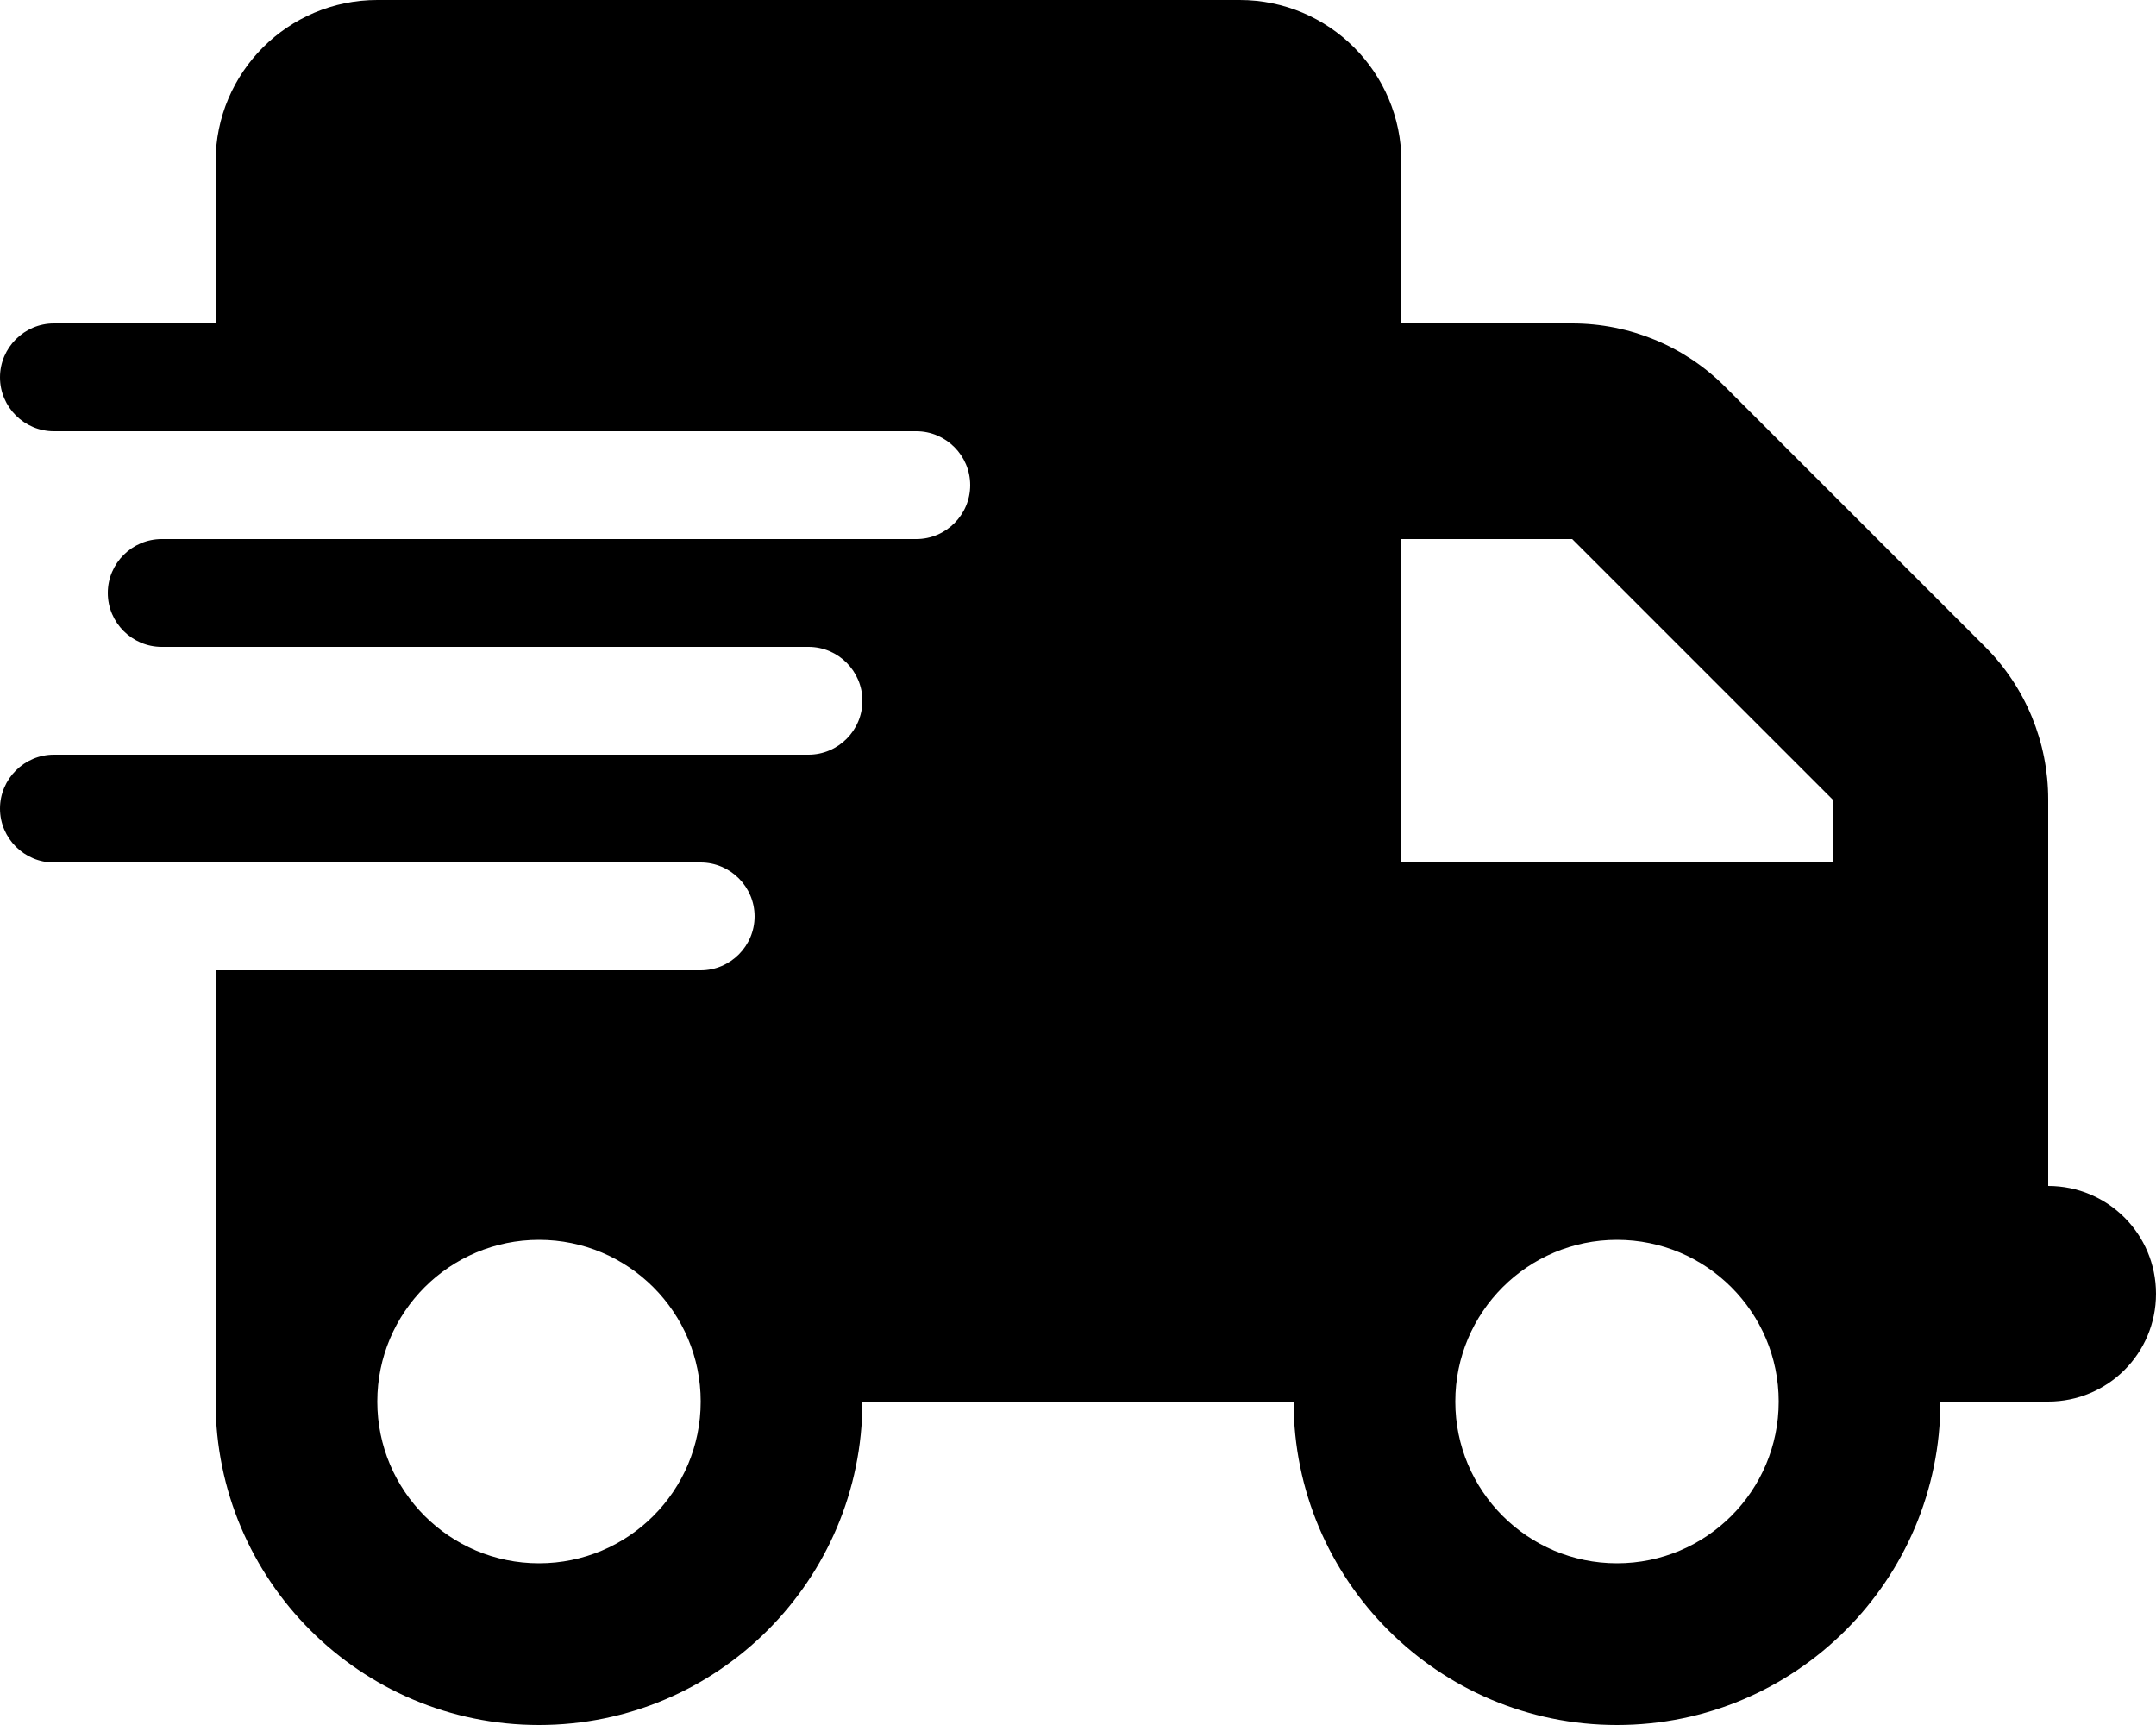
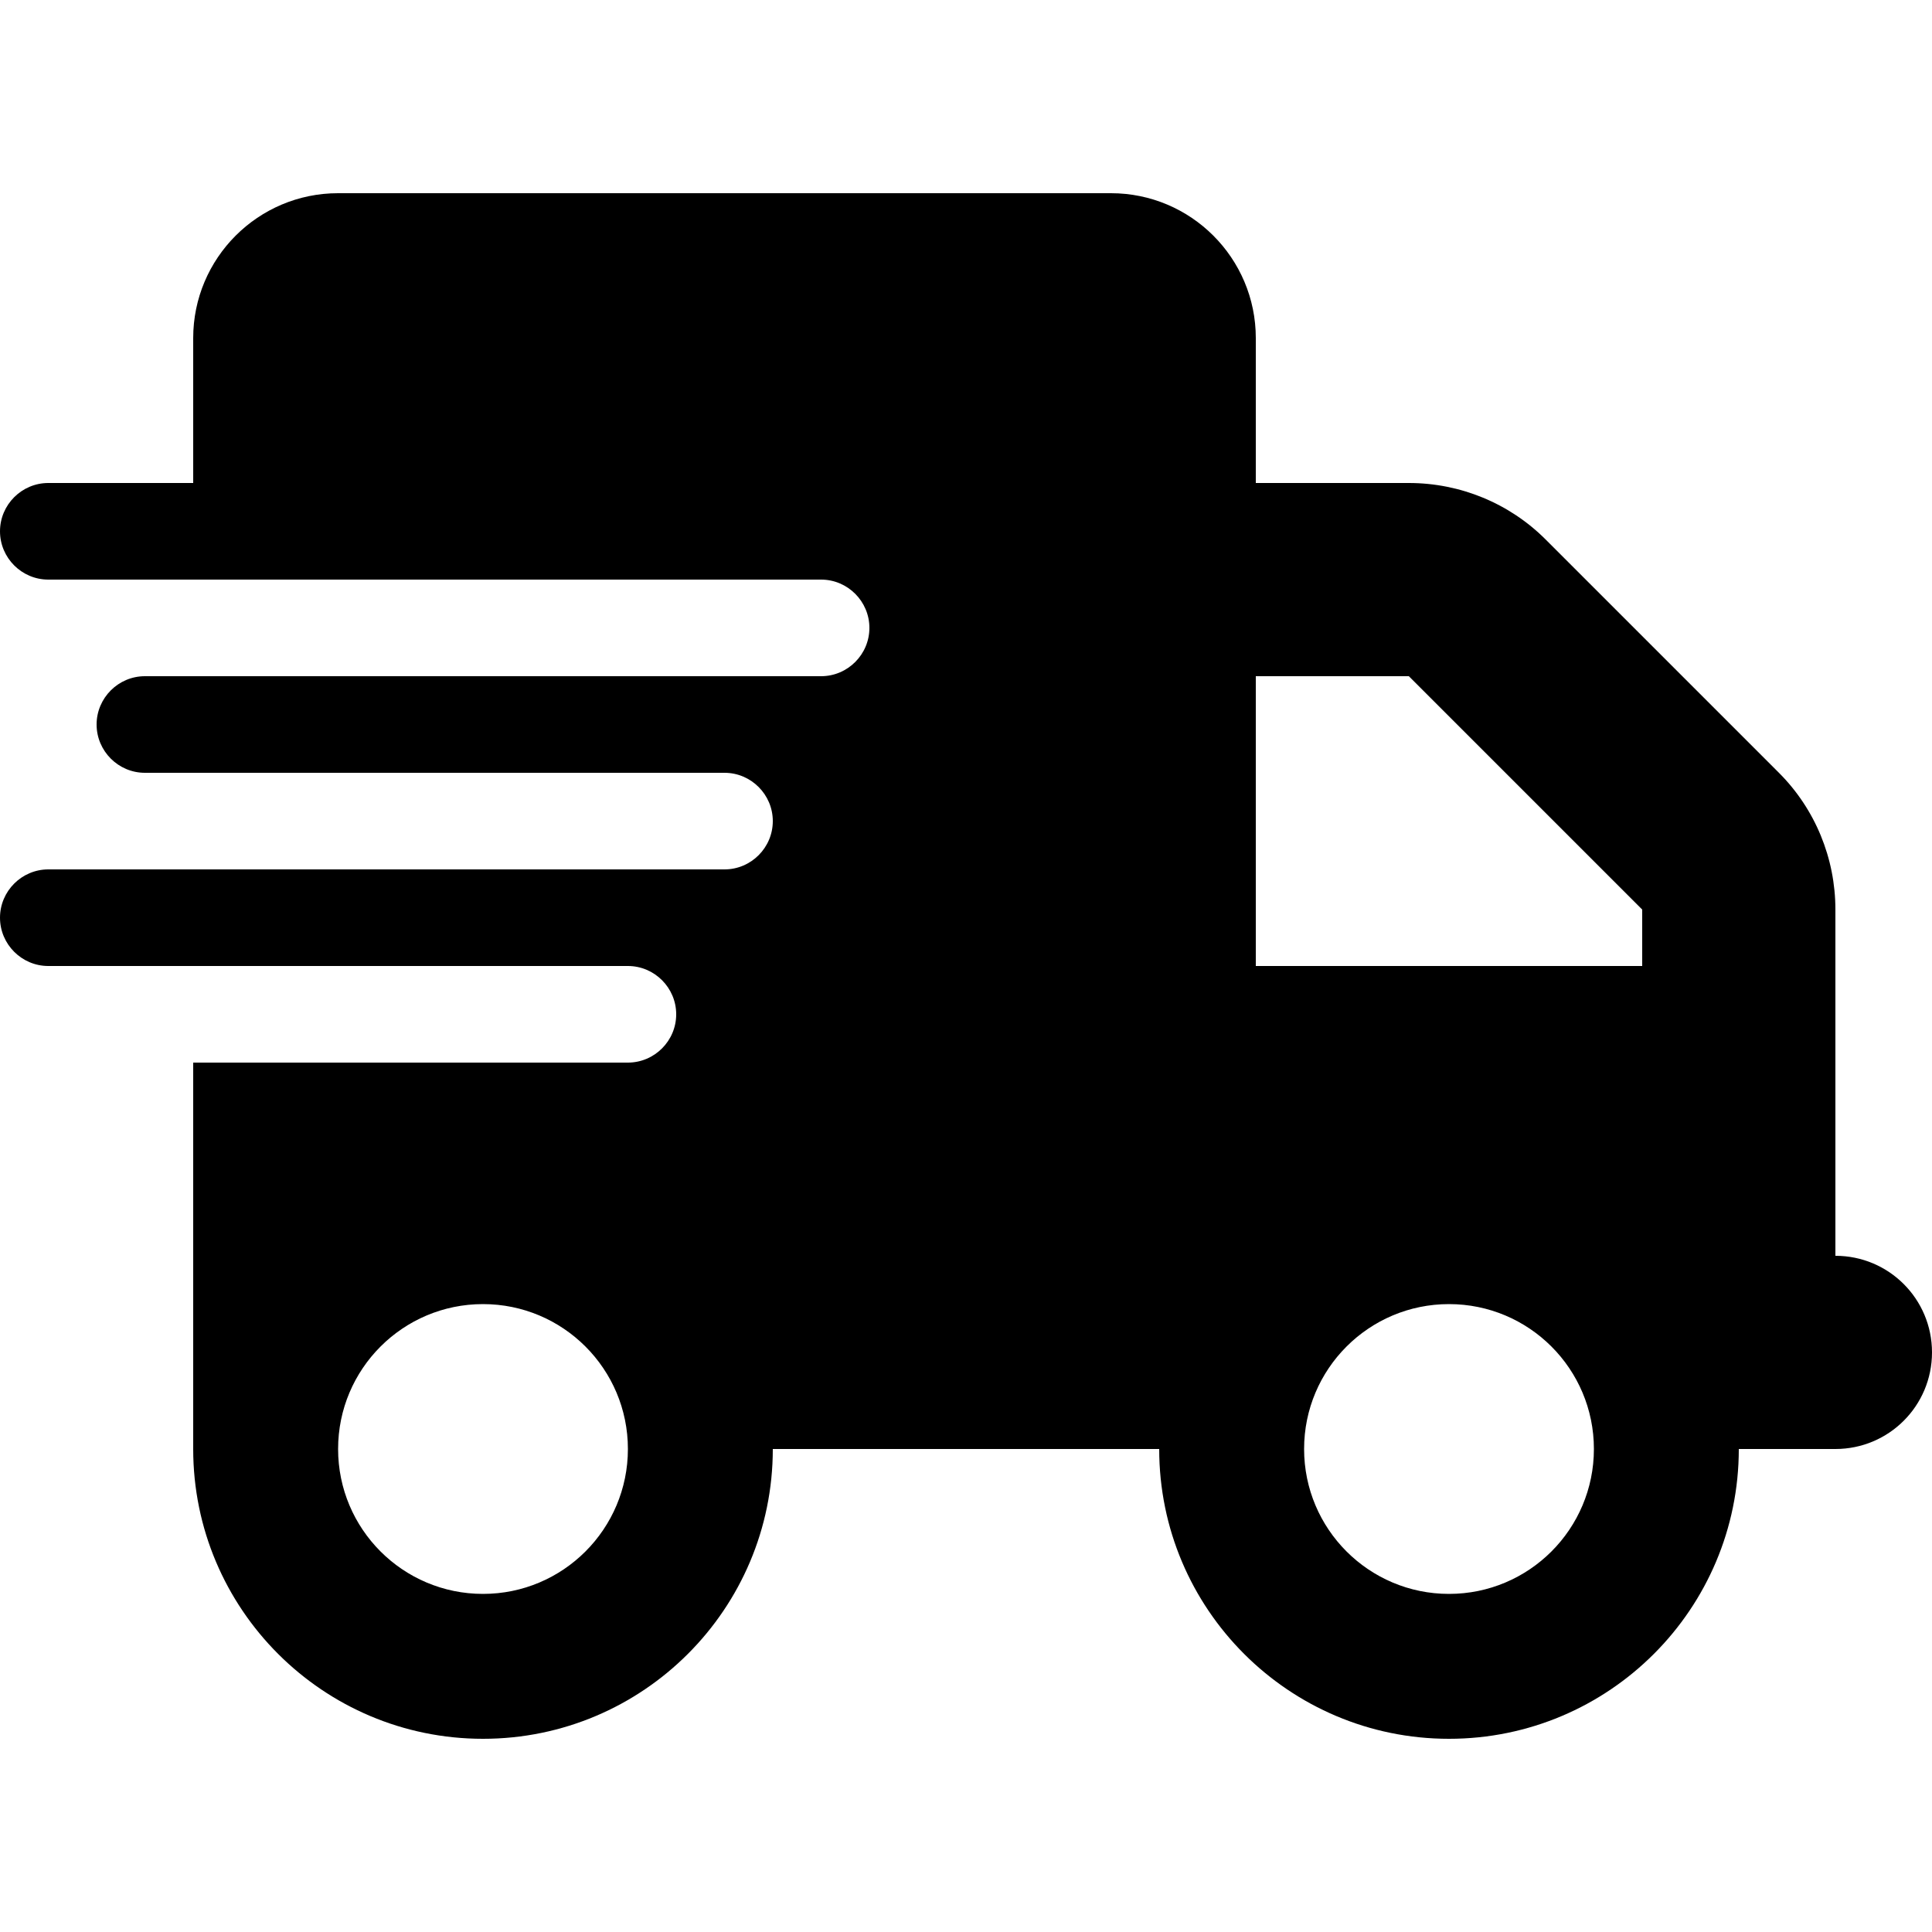
- <svg xmlns="http://www.w3.org/2000/svg" height="16" width="20" viewBox="0 0 640 512">
+ <svg xmlns="http://www.w3.org/2000/svg" height="36" width="36" viewBox="0 0 640 512">
  <path d="M112 0C85.5 0 64 21.5 64 48V96H16c-8.8 0-16 7.2-16 16s7.2 16 16 16H64 272c8.8 0 16 7.2 16 16s-7.2 16-16 16H64 48c-8.8 0-16 7.2-16 16s7.2 16 16 16H64 240c8.8 0 16 7.2 16 16s-7.2 16-16 16H64 16c-8.8 0-16 7.2-16 16s7.2 16 16 16H64 208c8.8 0 16 7.2 16 16s-7.2 16-16 16H64V416c0 53 43 96 96 96s96-43 96-96H384c0 53 43 96 96 96s96-43 96-96h32c17.7 0 32-14.3 32-32s-14.3-32-32-32V288 256 237.3c0-17-6.7-33.3-18.7-45.3L512 114.7c-12-12-28.3-18.7-45.3-18.7H416V48c0-26.5-21.5-48-48-48H112zM544 237.3V256H416V160h50.7L544 237.3zM160 368a48 48 0 1 1 0 96 48 48 0 1 1 0-96zm272 48a48 48 0 1 1 96 0 48 48 0 1 1 -96 0z" />
</svg>
